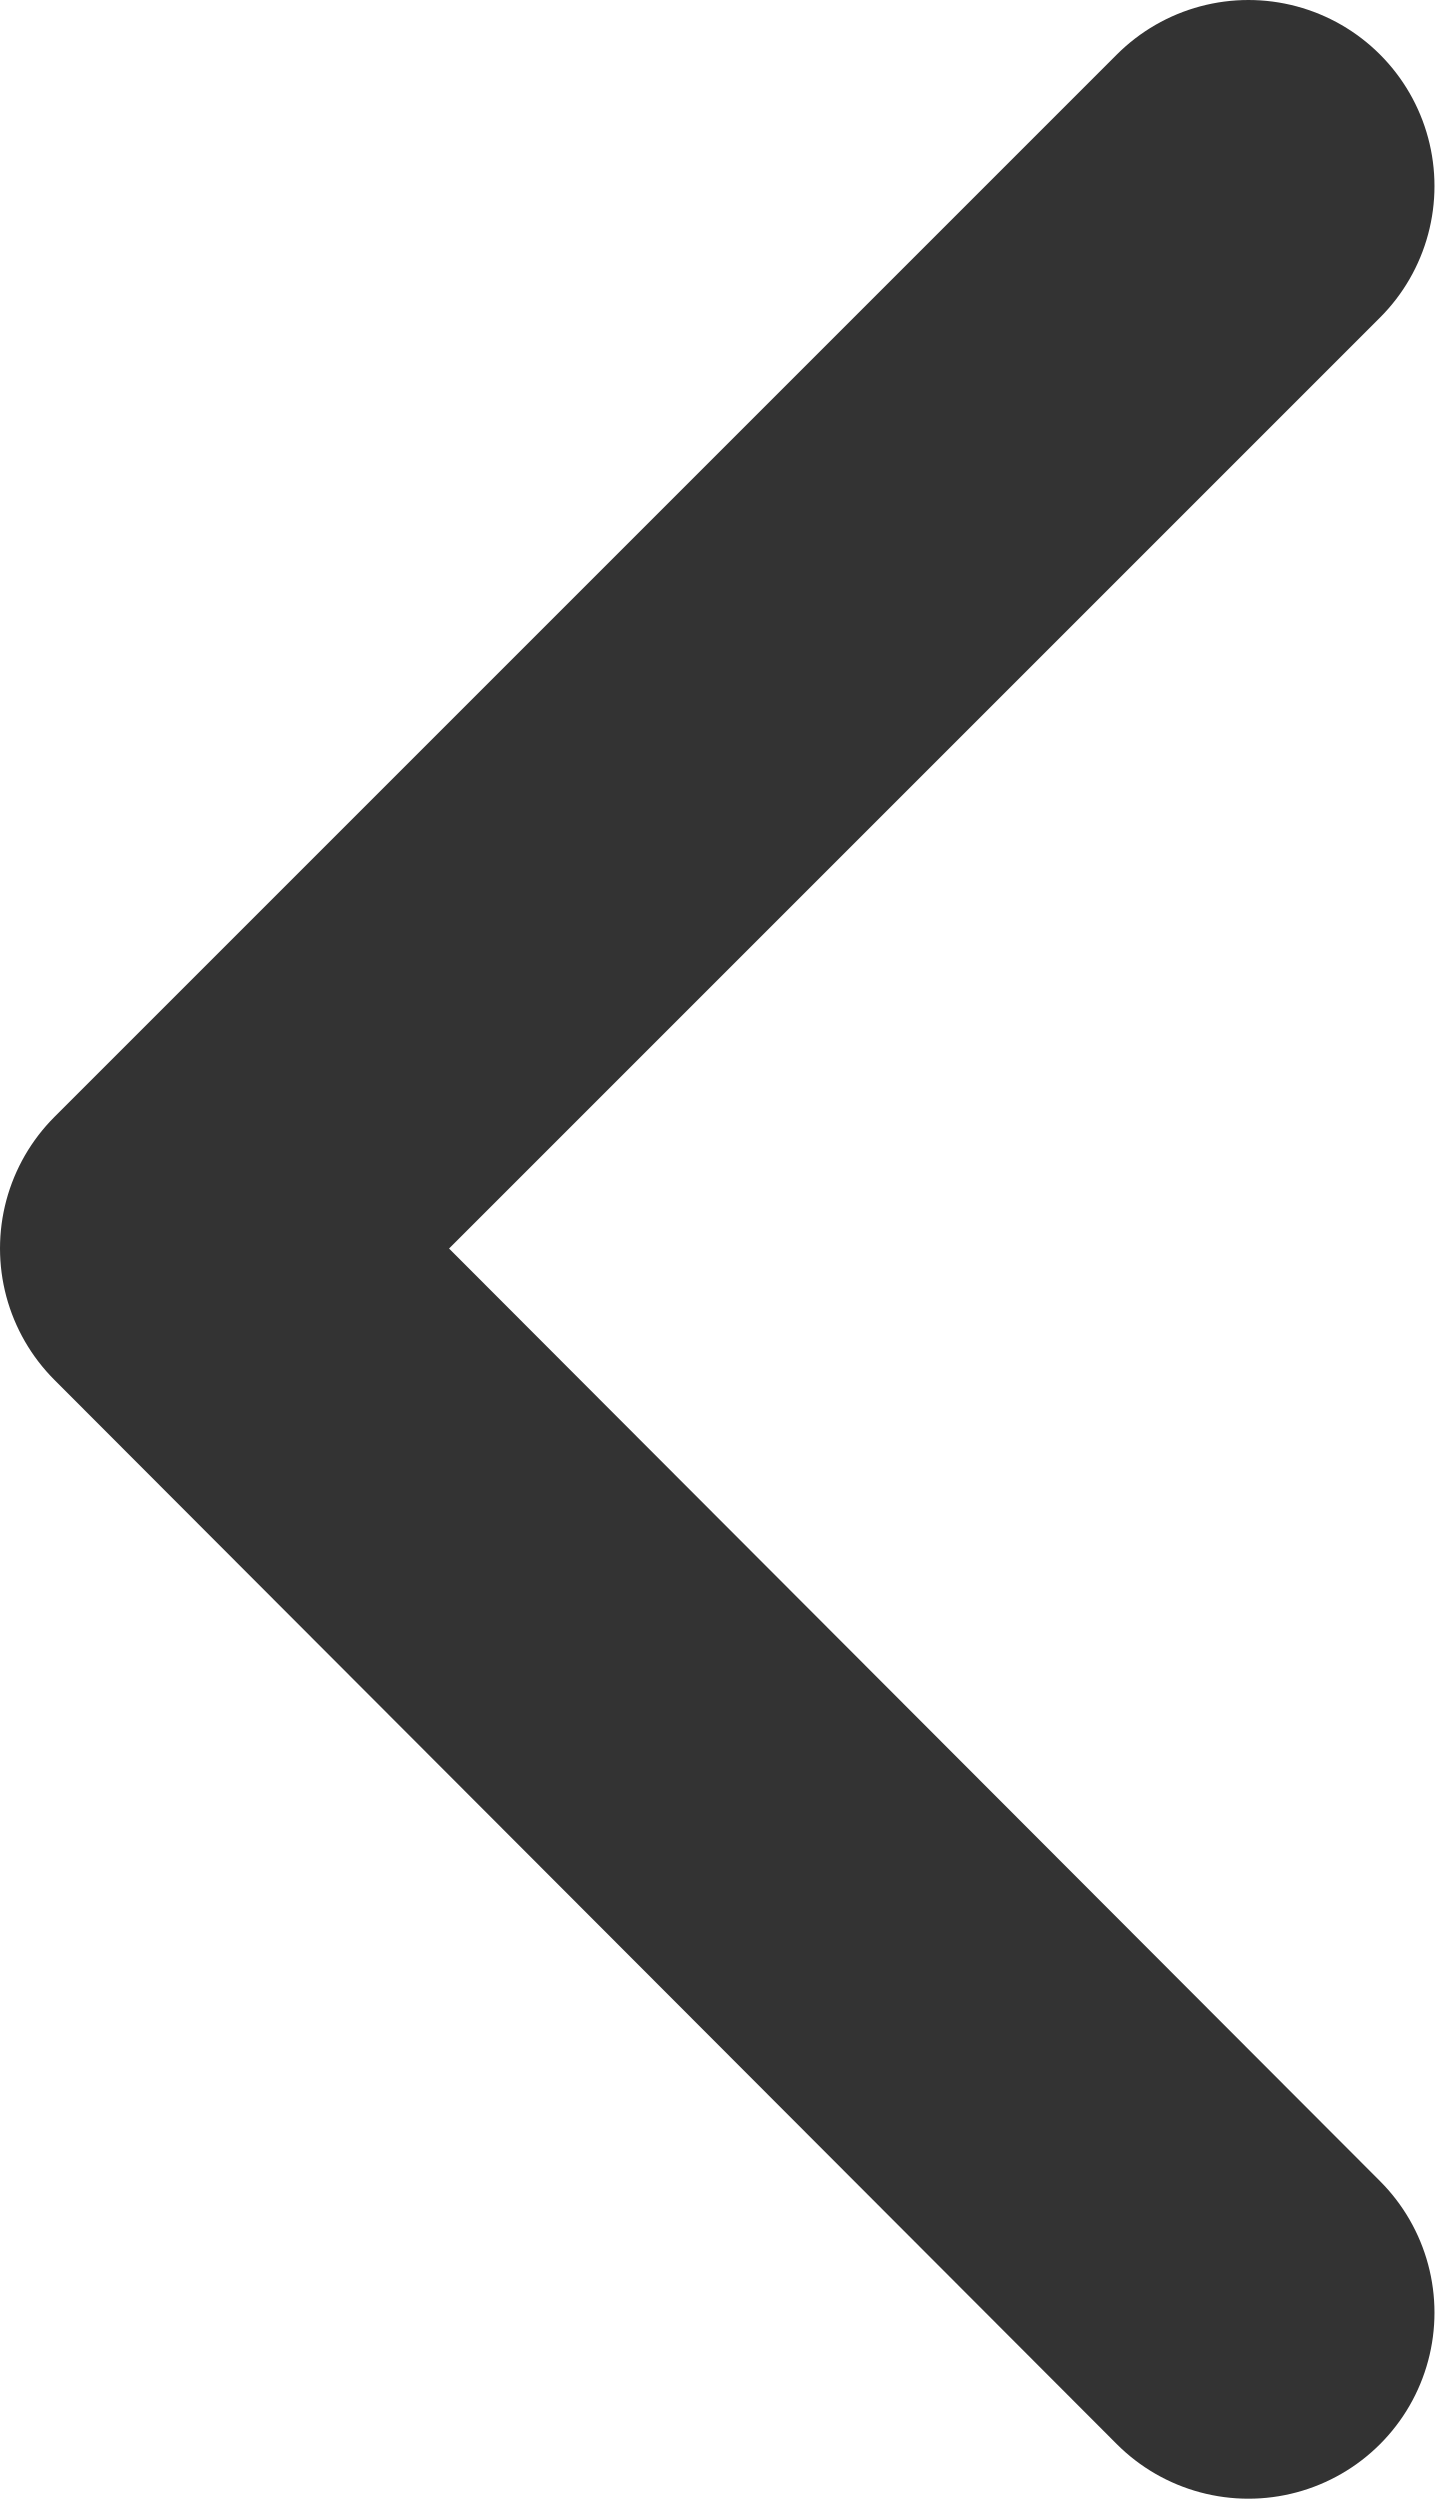
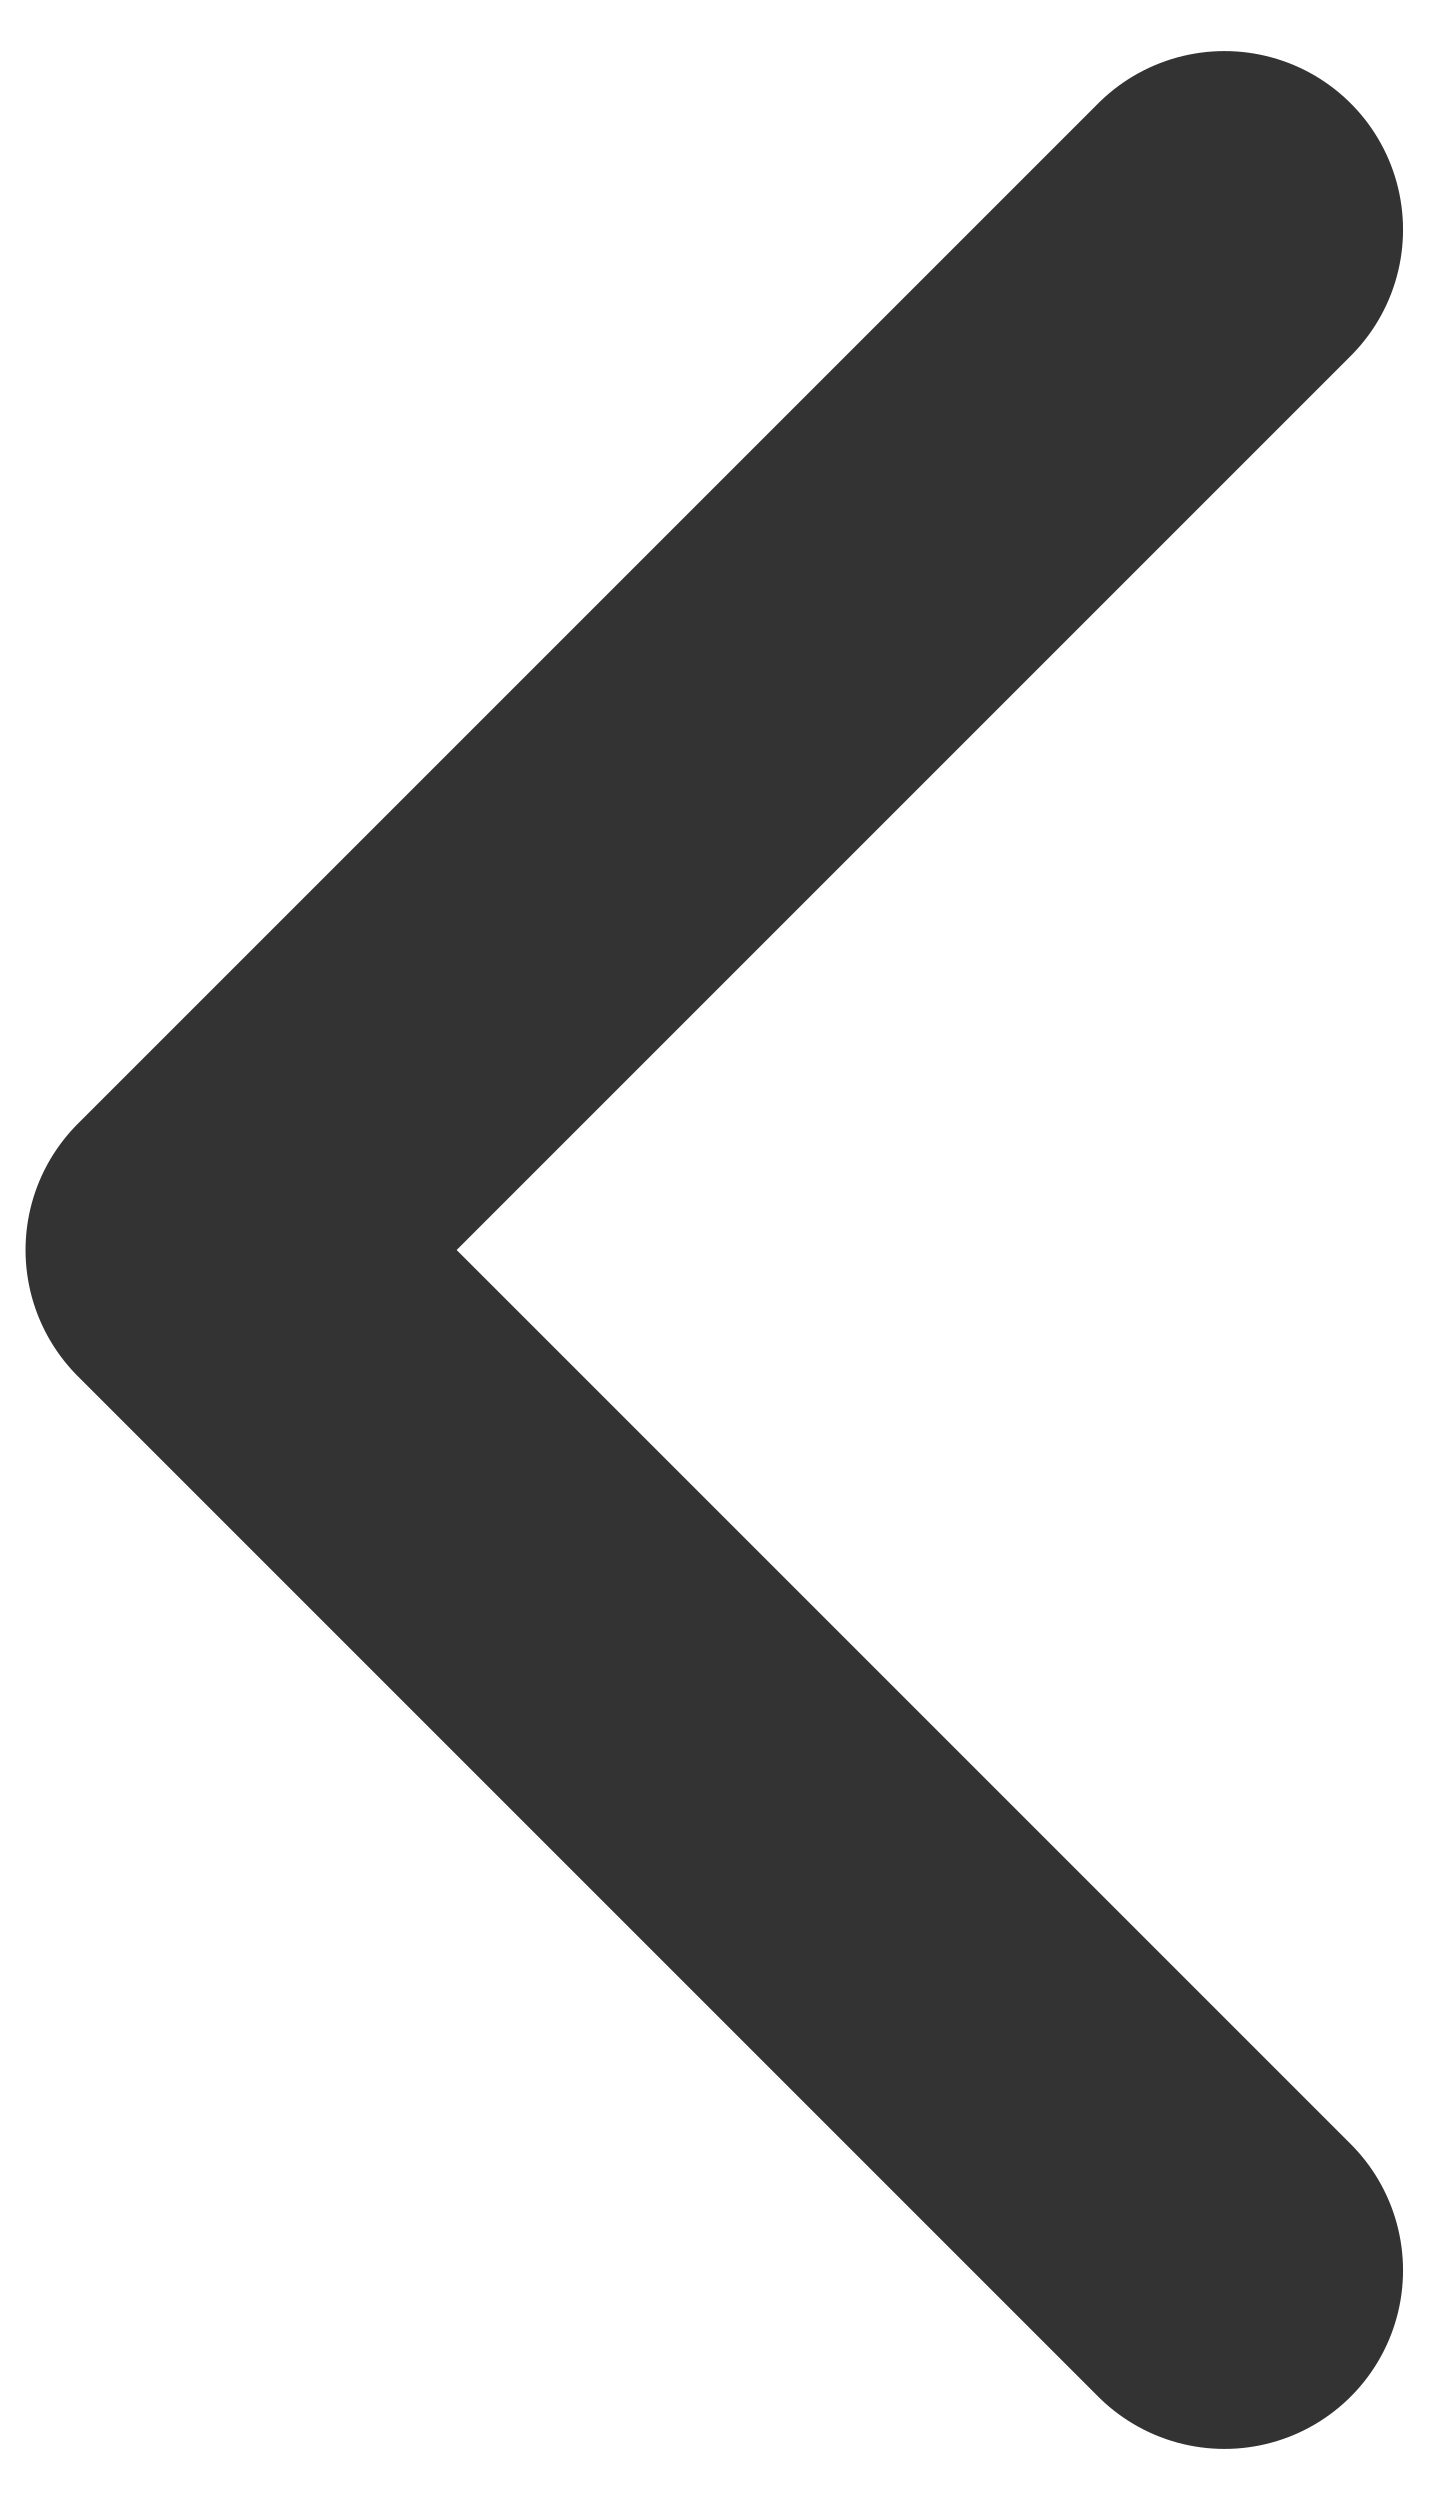
- <svg xmlns="http://www.w3.org/2000/svg" width="7.718" height="13.437" viewBox="0 0 7.718 13.437" fill="none">
-   <path id="Vector 1" d="M6.71 12.43L1 6.71L6.71 1" stroke="#333333" stroke-opacity="1" stroke-width="2" stroke-linejoin="round" stroke-linecap="round" />
+ <svg xmlns="http://www.w3.org/2000/svg" width="8" height="14" viewBox="0 0 8 14" fill="none">
+   <path d="M6.857 12.714L1.143 7L6.857 1.286" stroke="#333333" stroke-width="2" stroke-linecap="round" stroke-linejoin="round" />
</svg>
